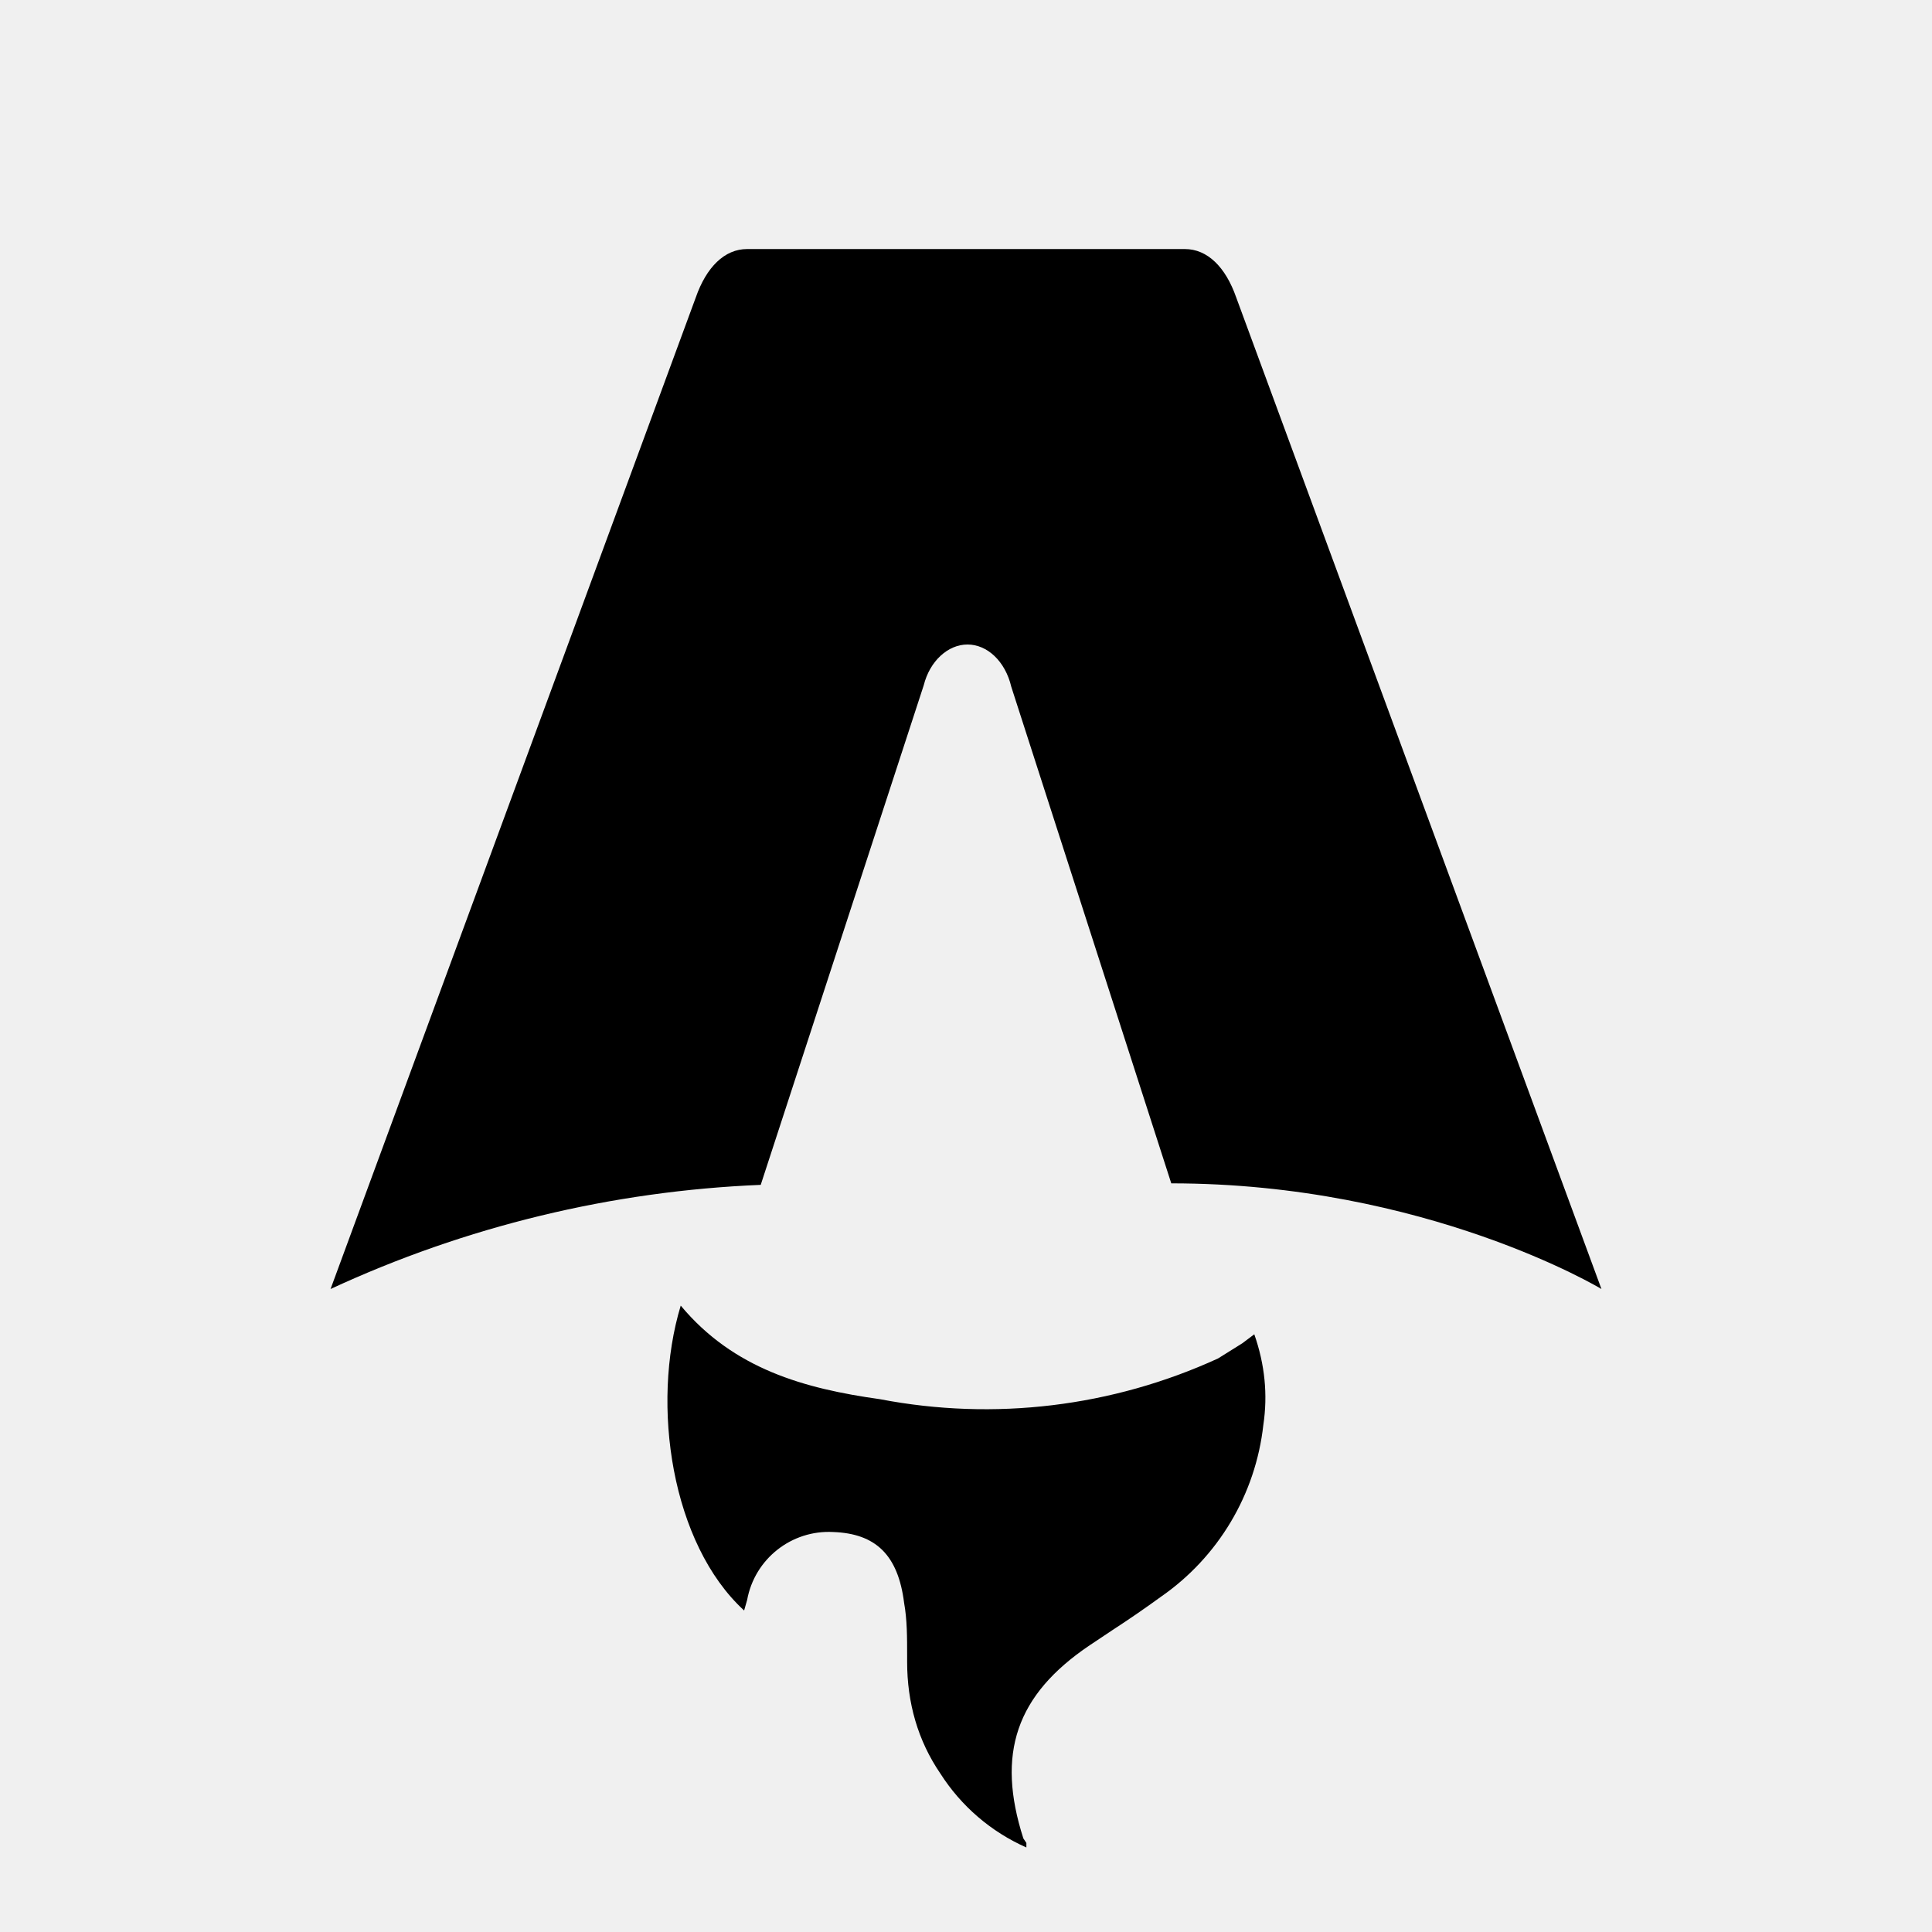
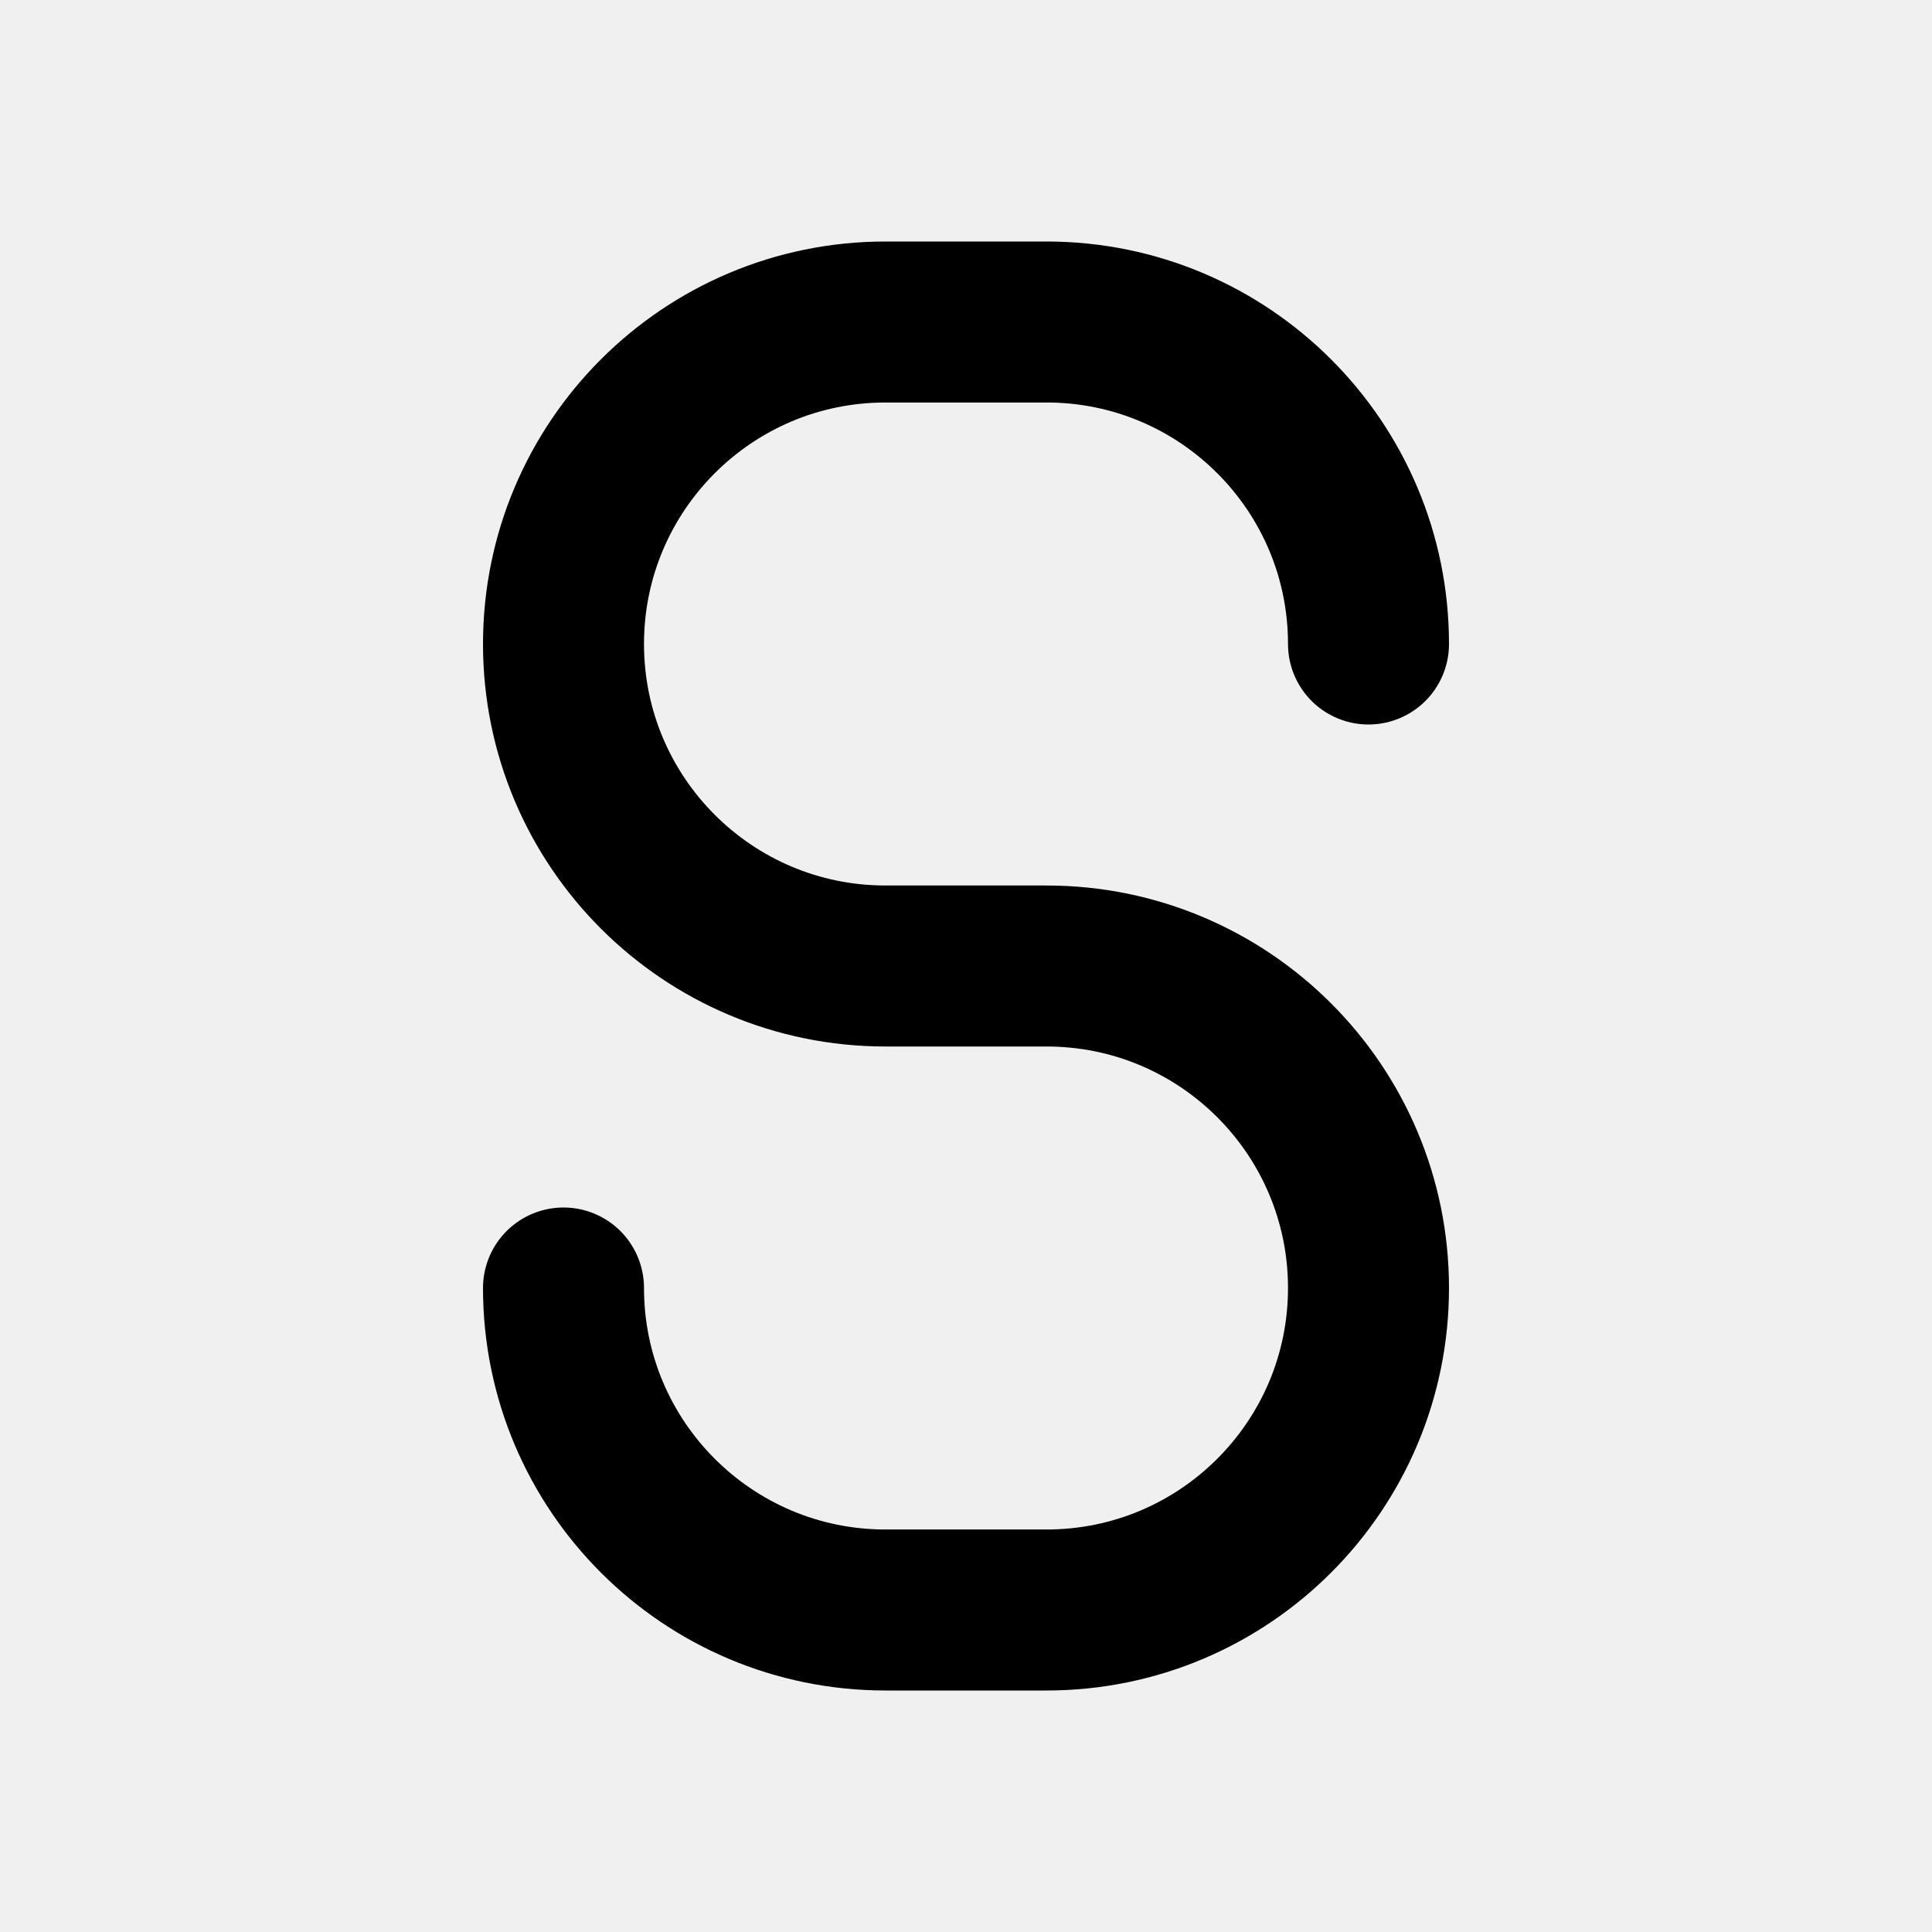
- <svg xmlns="http://www.w3.org/2000/svg" fill="none" viewBox="0 0 128 128">
-   <path d="M50.4 78.5a75.1 75.1 0 0 0-28.5 6.9l24.2-65.7c.7-2 1.9-3.2 3.4-3.2h29c1.5 0 2.7 1.2 3.4 3.2l24.2 65.7s-11.6-7-28.5-7L67 45.5c-.4-1.7-1.6-2.8-2.9-2.8-1.3 0-2.5 1.1-2.9 2.7L50.4 78.5Zm-1.1 28.2Zm-4.2-20.2c-2 6.6-.6 15.8 4.2 20.2a17.5 17.5 0 0 1 .2-.7 5.5 5.5 0 0 1 5.7-4.5c2.8.1 4.3 1.5 4.7 4.7.2 1.1.2 2.3.2 3.5v.4c0 2.7.7 5.2 2.2 7.4a13 13 0 0 0 5.7 4.9v-.3l-.2-.3c-1.8-5.6-.5-9.5 4.4-12.8l1.5-1a73 73 0 0 0 3.2-2.2 16 16 0 0 0 6.8-11.4c.3-2 .1-4-.6-6l-.8.6-1.6 1a37 37 0 0 1-22.4 2.7c-5-.7-9.7-2-13.2-6.2Z" />
-   <style>
-         path { fill: #000; }
-         @media (prefers-color-scheme: dark) {
-             path { fill: #FFF; }
-         }
-     </style>
+ <svg xmlns="http://www.w3.org/2000/svg" width="24" height="24" viewBox="0 0 24 24" fill="none" stroke="currentColor" stroke-width="2" stroke-linecap="round" stroke-linejoin="round" class="icon icon-tabler icons-tabler-outline icon-tabler-letter-s">
+   <path stroke="none" d="M0 0h24v24H0z" fill="none" />
+   <path d="M17 8a4 4 0 0 0 -4 -4h-2a4 4 0 0 0 0 8h2a4 4 0 0 1 0 8h-2a4 4 0 0 1 -4 -4" />
</svg>
